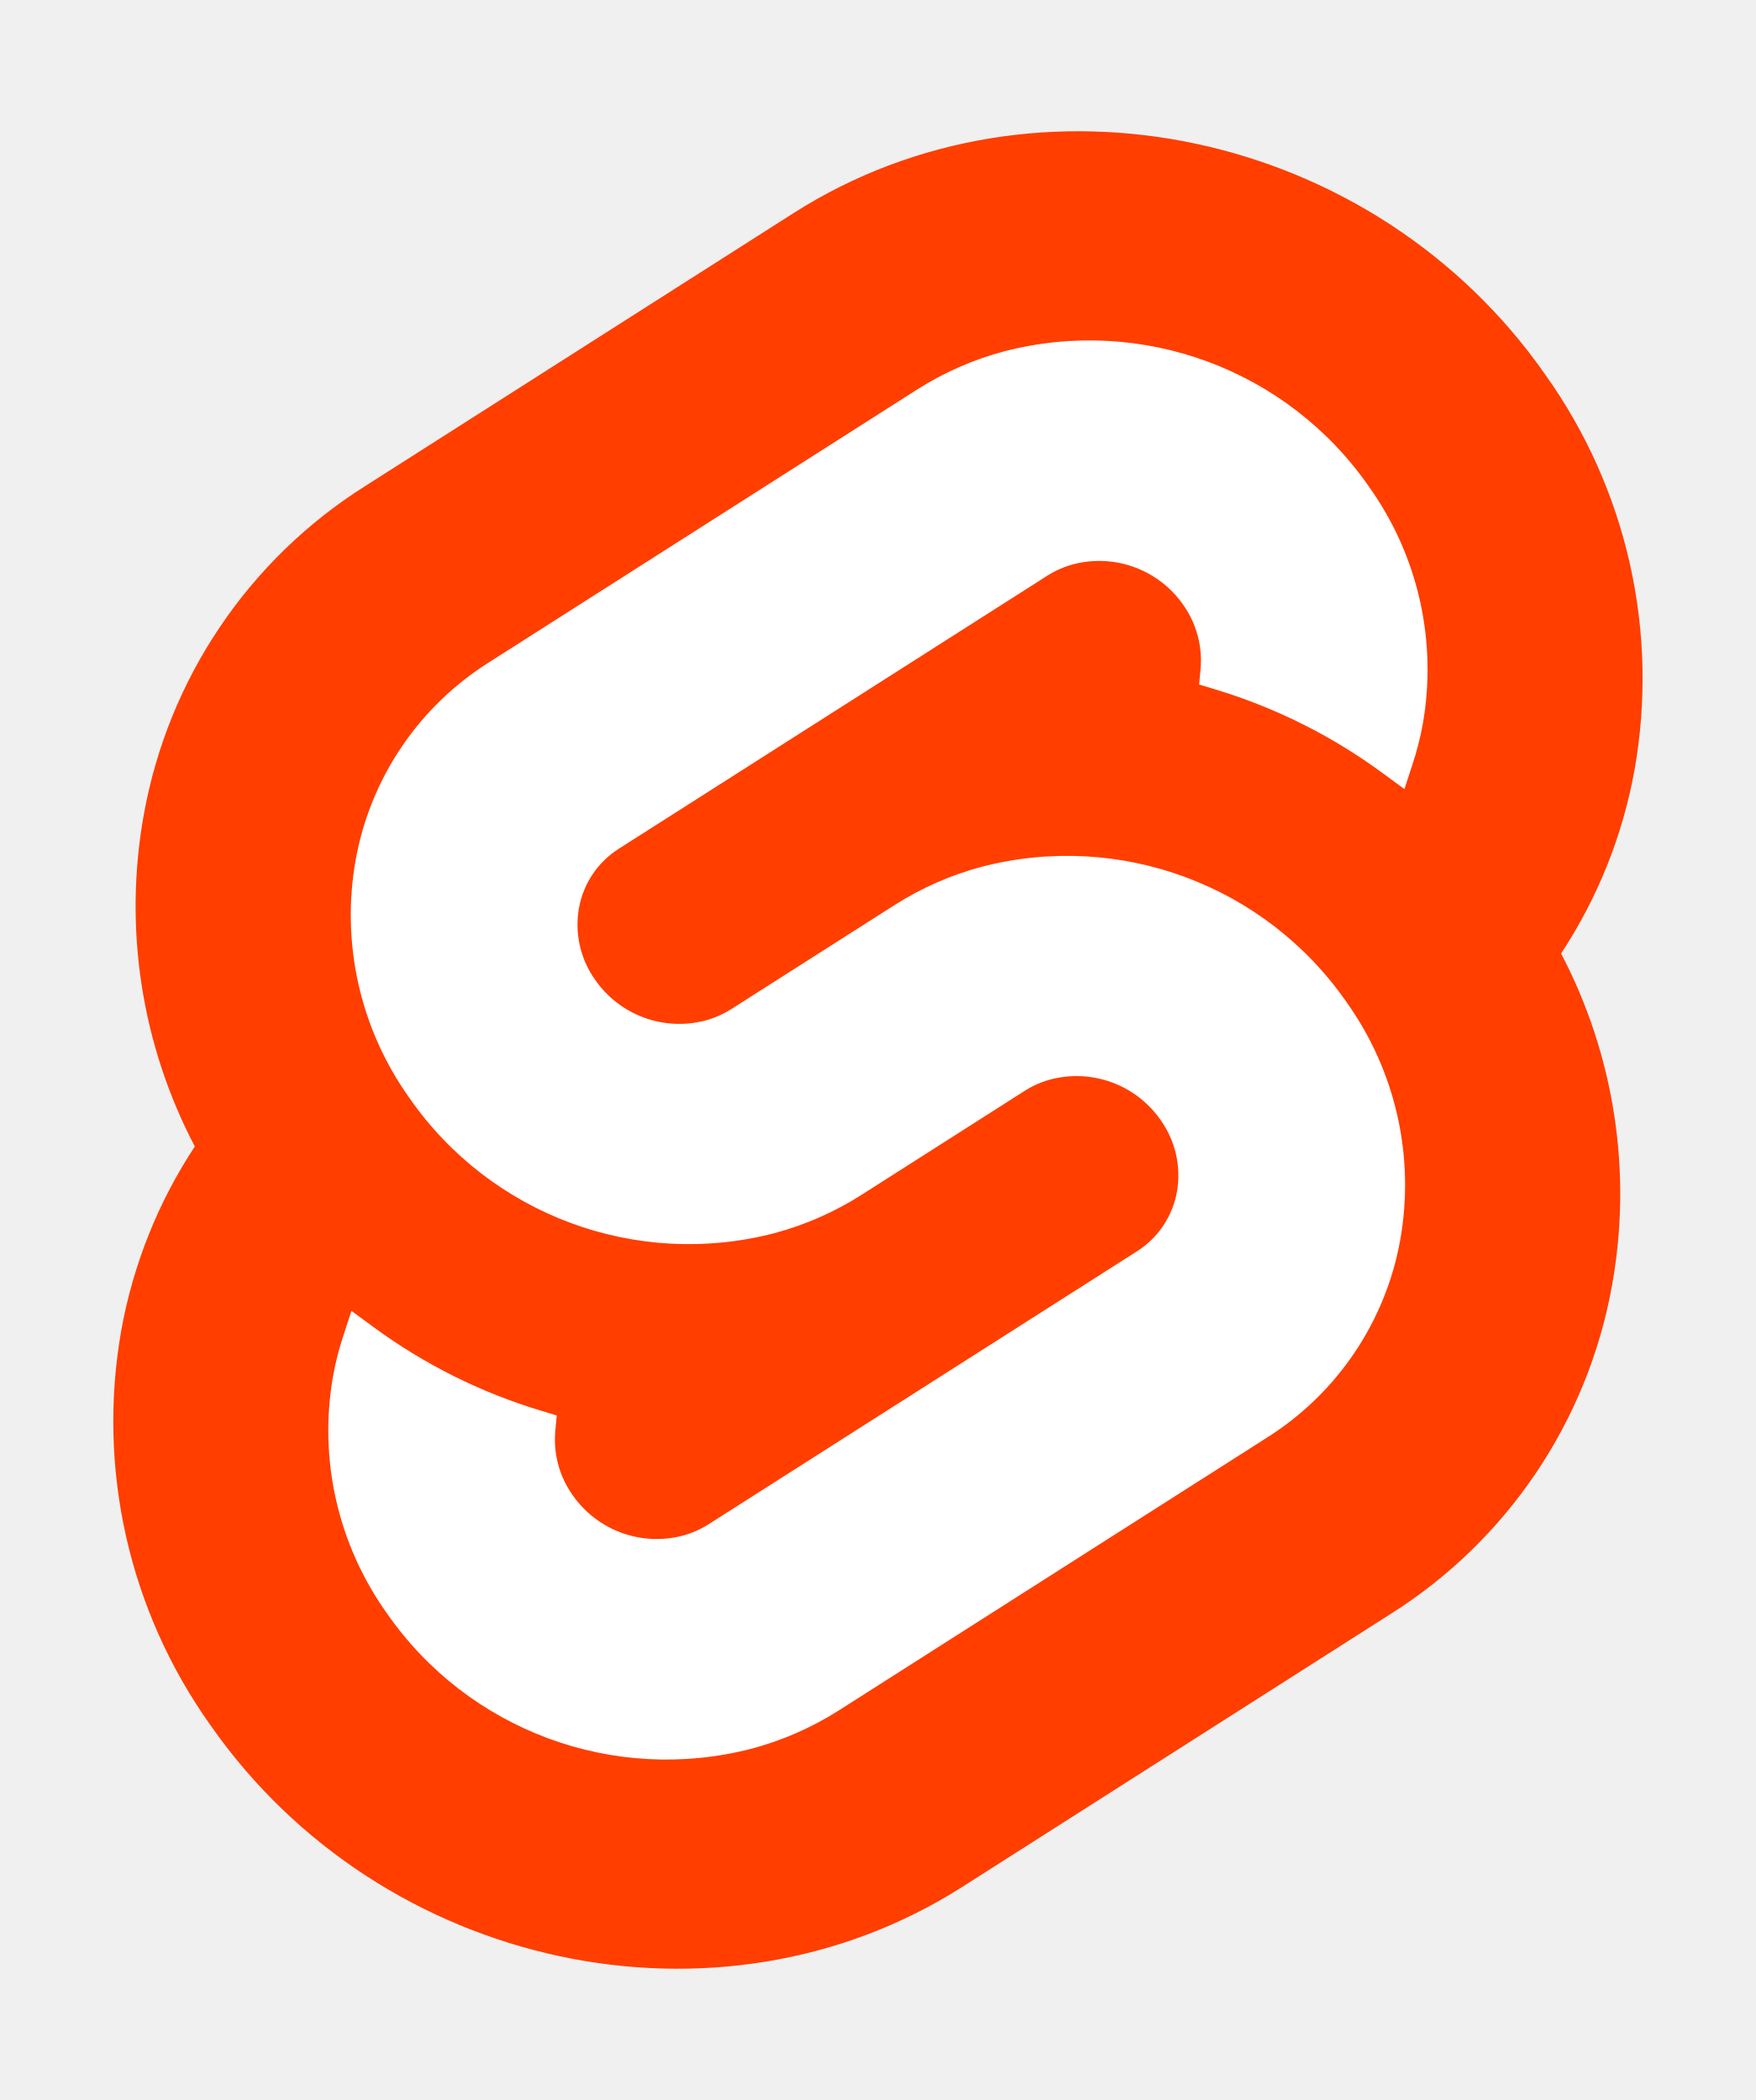
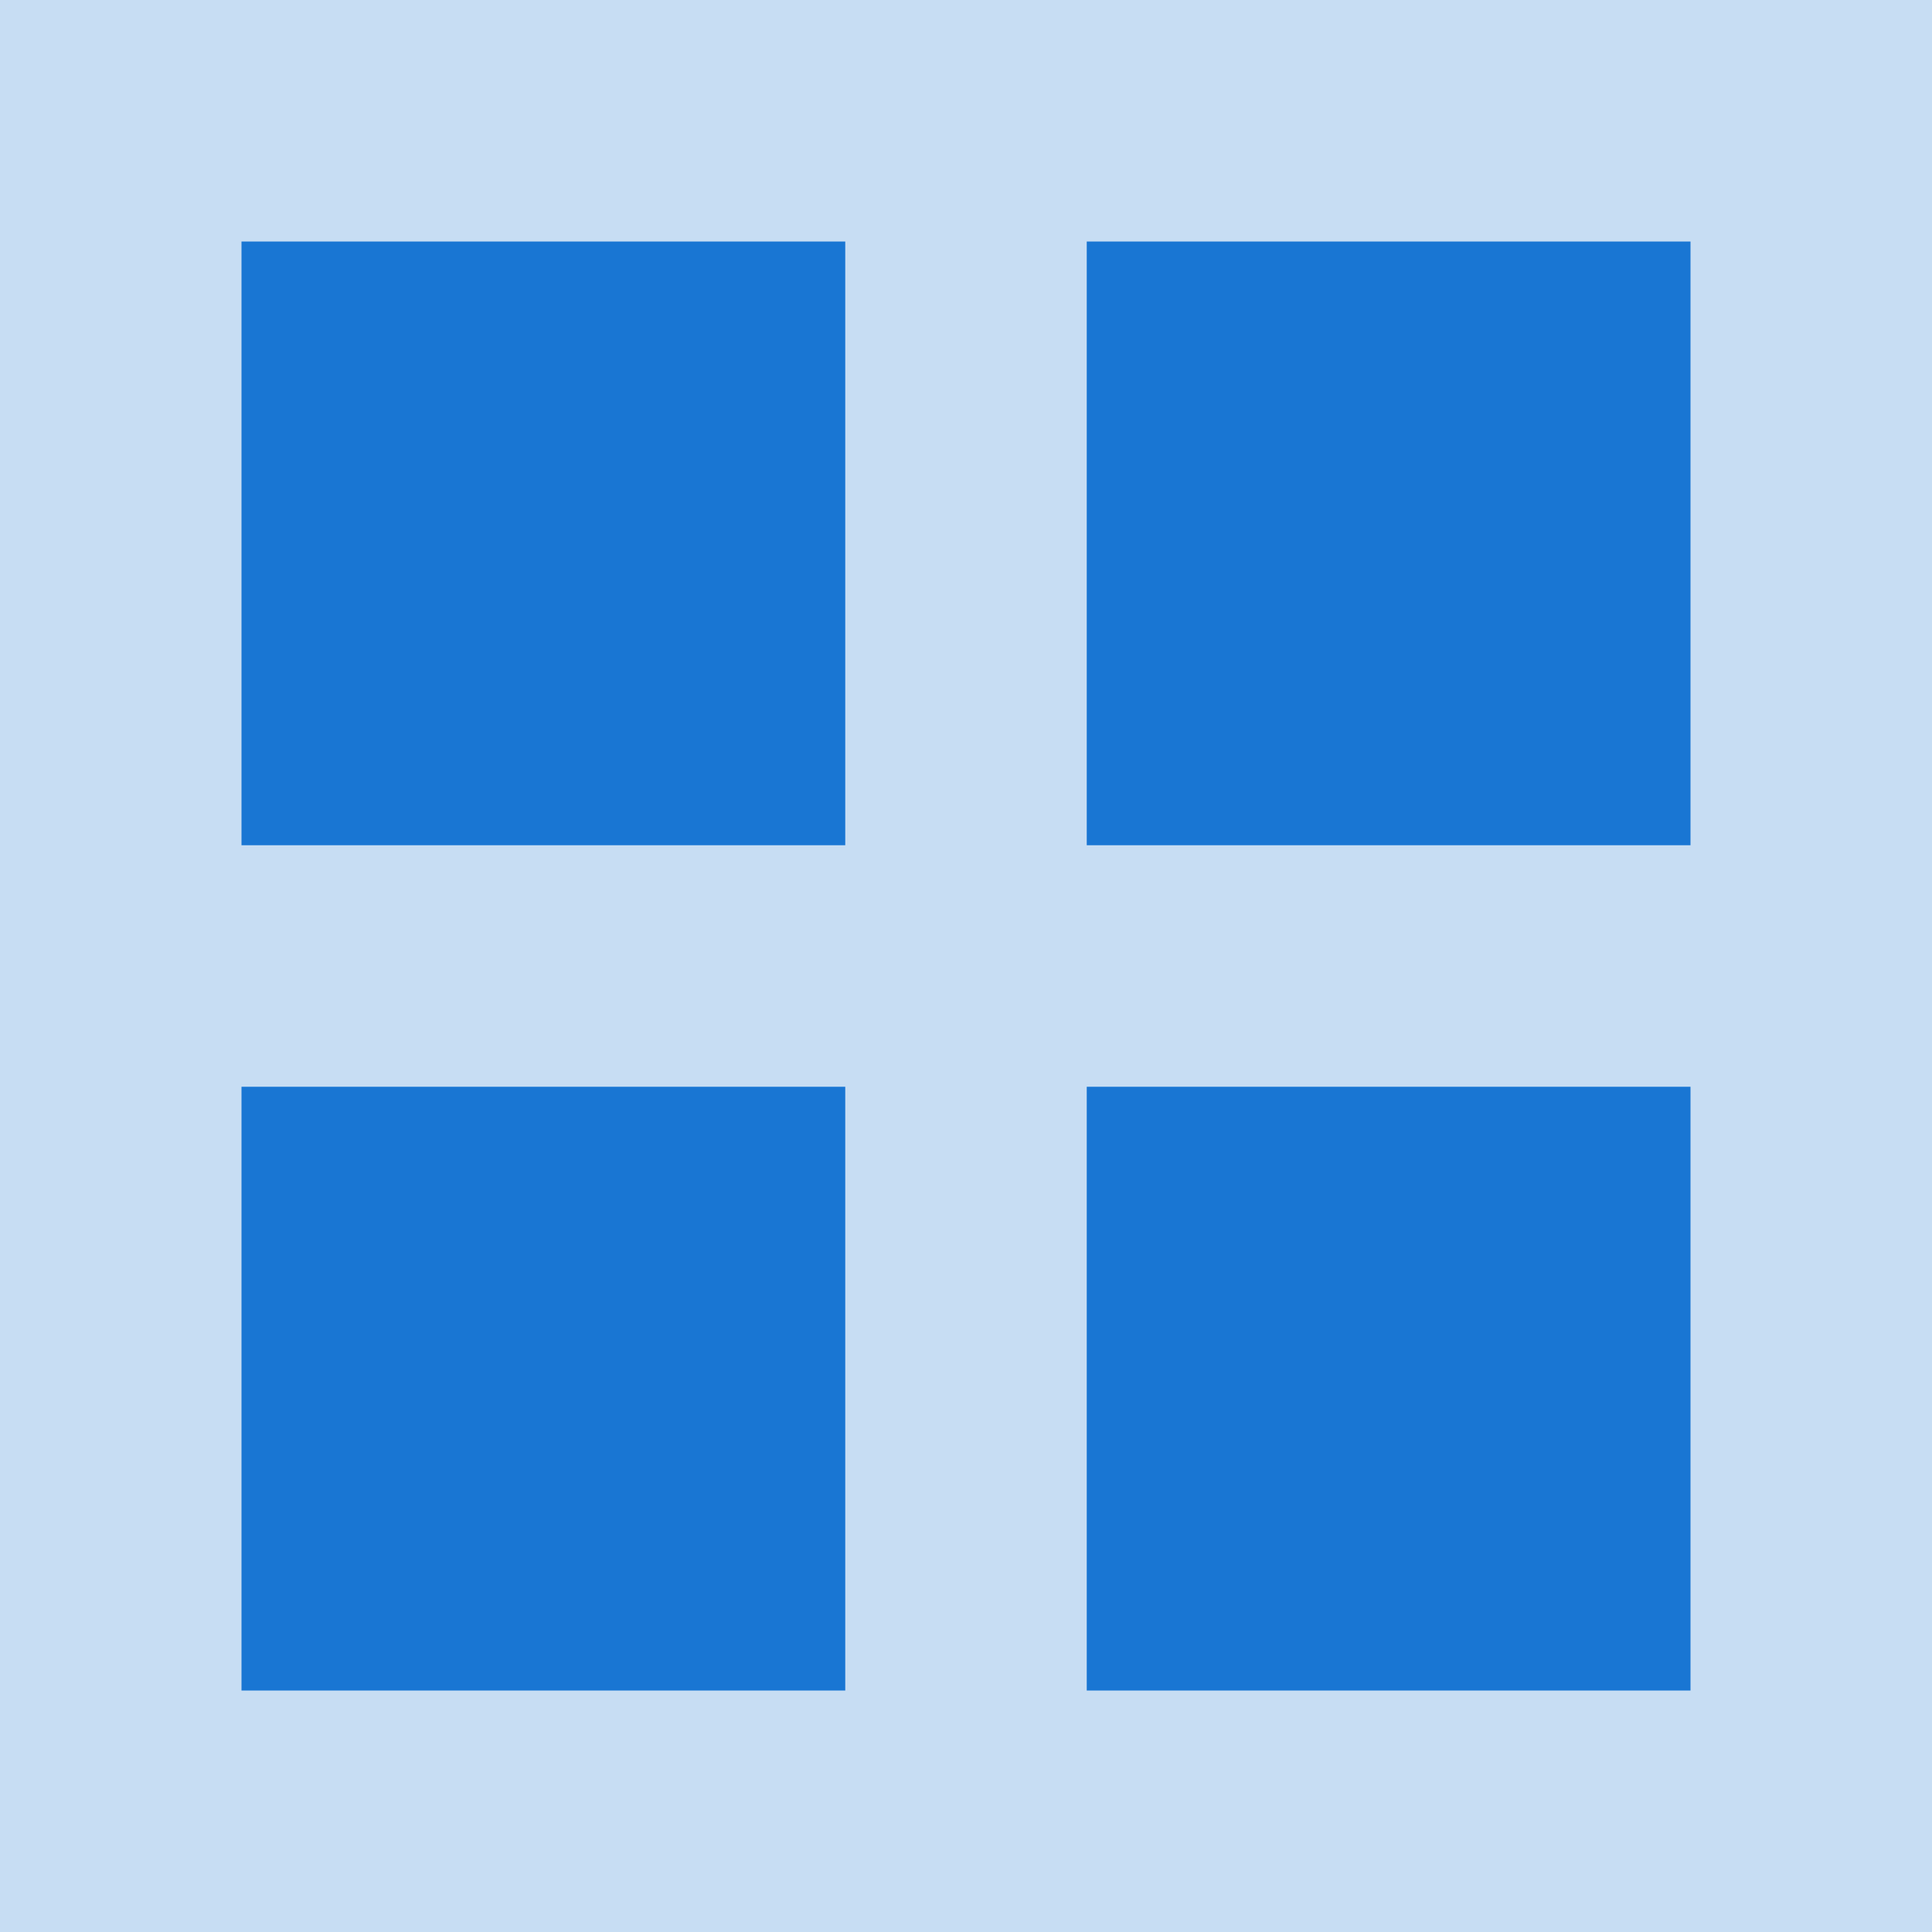
- <svg xmlns="http://www.w3.org/2000/svg" width="107" height="128" viewBox="0 0 107 128">
-   <path d="M94.157 22.819c-10.4-14.885-30.94-19.297-45.792-9.835L22.282 29.608A29.92 29.92 0 0 0 8.764 49.65a31.5 31.5 0 0 0 3.108 20.231 30 30 0 0 0-4.477 11.183 31.9 31.9 0 0 0 5.448 24.116c10.402 14.887 30.942 19.297 45.791 9.835l26.083-16.624A29.92 29.92 0 0 0 98.235 78.35a31.53 31.53 0 0 0-3.105-20.232 30 30 0 0 0 4.474-11.182 31.88 31.88 0 0 0-5.447-24.116" style="fill:#ff3e00" />
-   <path d="M45.817 106.582a20.72 20.72 0 0 1-22.237-8.243 19.17 19.17 0 0 1-3.277-14.503 18 18 0 0 1 .624-2.435l.49-1.498 1.337.981a33.6 33.6 0 0 0 10.203 5.098l.97.294-.09.968a5.85 5.85 0 0 0 1.052 3.878 6.24 6.24 0 0 0 6.695 2.485 5.8 5.8 0 0 0 1.603-.704L69.27 76.28a5.43 5.43 0 0 0 2.45-3.631 5.8 5.8 0 0 0-.987-4.371 6.24 6.24 0 0 0-6.698-2.487 5.7 5.7 0 0 0-1.6.704l-9.953 6.345a19 19 0 0 1-5.296 2.326 20.72 20.72 0 0 1-22.237-8.243 19.17 19.17 0 0 1-3.277-14.502 17.99 17.99 0 0 1 8.13-12.052l26.081-16.623a19 19 0 0 1 5.3-2.329 20.72 20.72 0 0 1 22.237 8.243 19.17 19.17 0 0 1 3.277 14.503 18 18 0 0 1-.624 2.435l-.49 1.498-1.337-.98a33.6 33.6 0 0 0-10.203-5.1l-.97-.294.09-.968a5.86 5.86 0 0 0-1.052-3.878 6.24 6.24 0 0 0-6.696-2.485 5.8 5.8 0 0 0-1.602.704L37.73 51.72a5.42 5.42 0 0 0-2.449 3.63 5.79 5.79 0 0 0 .986 4.372 6.24 6.24 0 0 0 6.698 2.486 5.8 5.8 0 0 0 1.602-.704l9.952-6.342a19 19 0 0 1 5.295-2.328 20.72 20.72 0 0 1 22.237 8.242 19.17 19.17 0 0 1 3.277 14.503 18 18 0 0 1-8.13 12.053l-26.081 16.622a19 19 0 0 1-5.3 2.328" style="fill:#fff" />
+ <svg xmlns="http://www.w3.org/2000/svg" version="1.1" width="16" height="16">
+   <path d="M0 0 C5.28 0 10.56 0 16 0 C16 5.28 16 10.56 16 16 C10.72 16 5.44 16 0 16 C0 10.72 0 5.44 0 0 Z " fill="#C7DDF3" transform="translate(0,0)" />
+   <path d="M0 0 C1.65 0 3.3 0 5 0 C5 1.65 5 3.3 5 5 C3.35 5 1.7 5 0 5 C0 3.35 0 1.7 0 0 Z " fill="#1976D3" transform="translate(9,9)" />
+   <path d="M0 0 C1.65 0 3.3 0 5 0 C5 1.65 5 3.3 5 5 C3.35 5 1.7 5 0 5 C0 3.35 0 1.7 0 0 Z " fill="#1976D3" transform="translate(2,9)" />
+   <path d="M0 0 C1.65 0 3.3 0 5 0 C5 1.65 5 3.3 5 5 C3.35 5 1.7 5 0 5 C0 3.35 0 1.7 0 0 Z " fill="#1976D3" transform="translate(9,2)" />
+   <path d="M0 0 C1.65 0 3.3 0 5 0 C5 1.65 5 3.3 5 5 C3.35 5 1.7 5 0 5 C0 3.35 0 1.7 0 0 Z " fill="#1976D3" transform="translate(2,2)" />
</svg>
